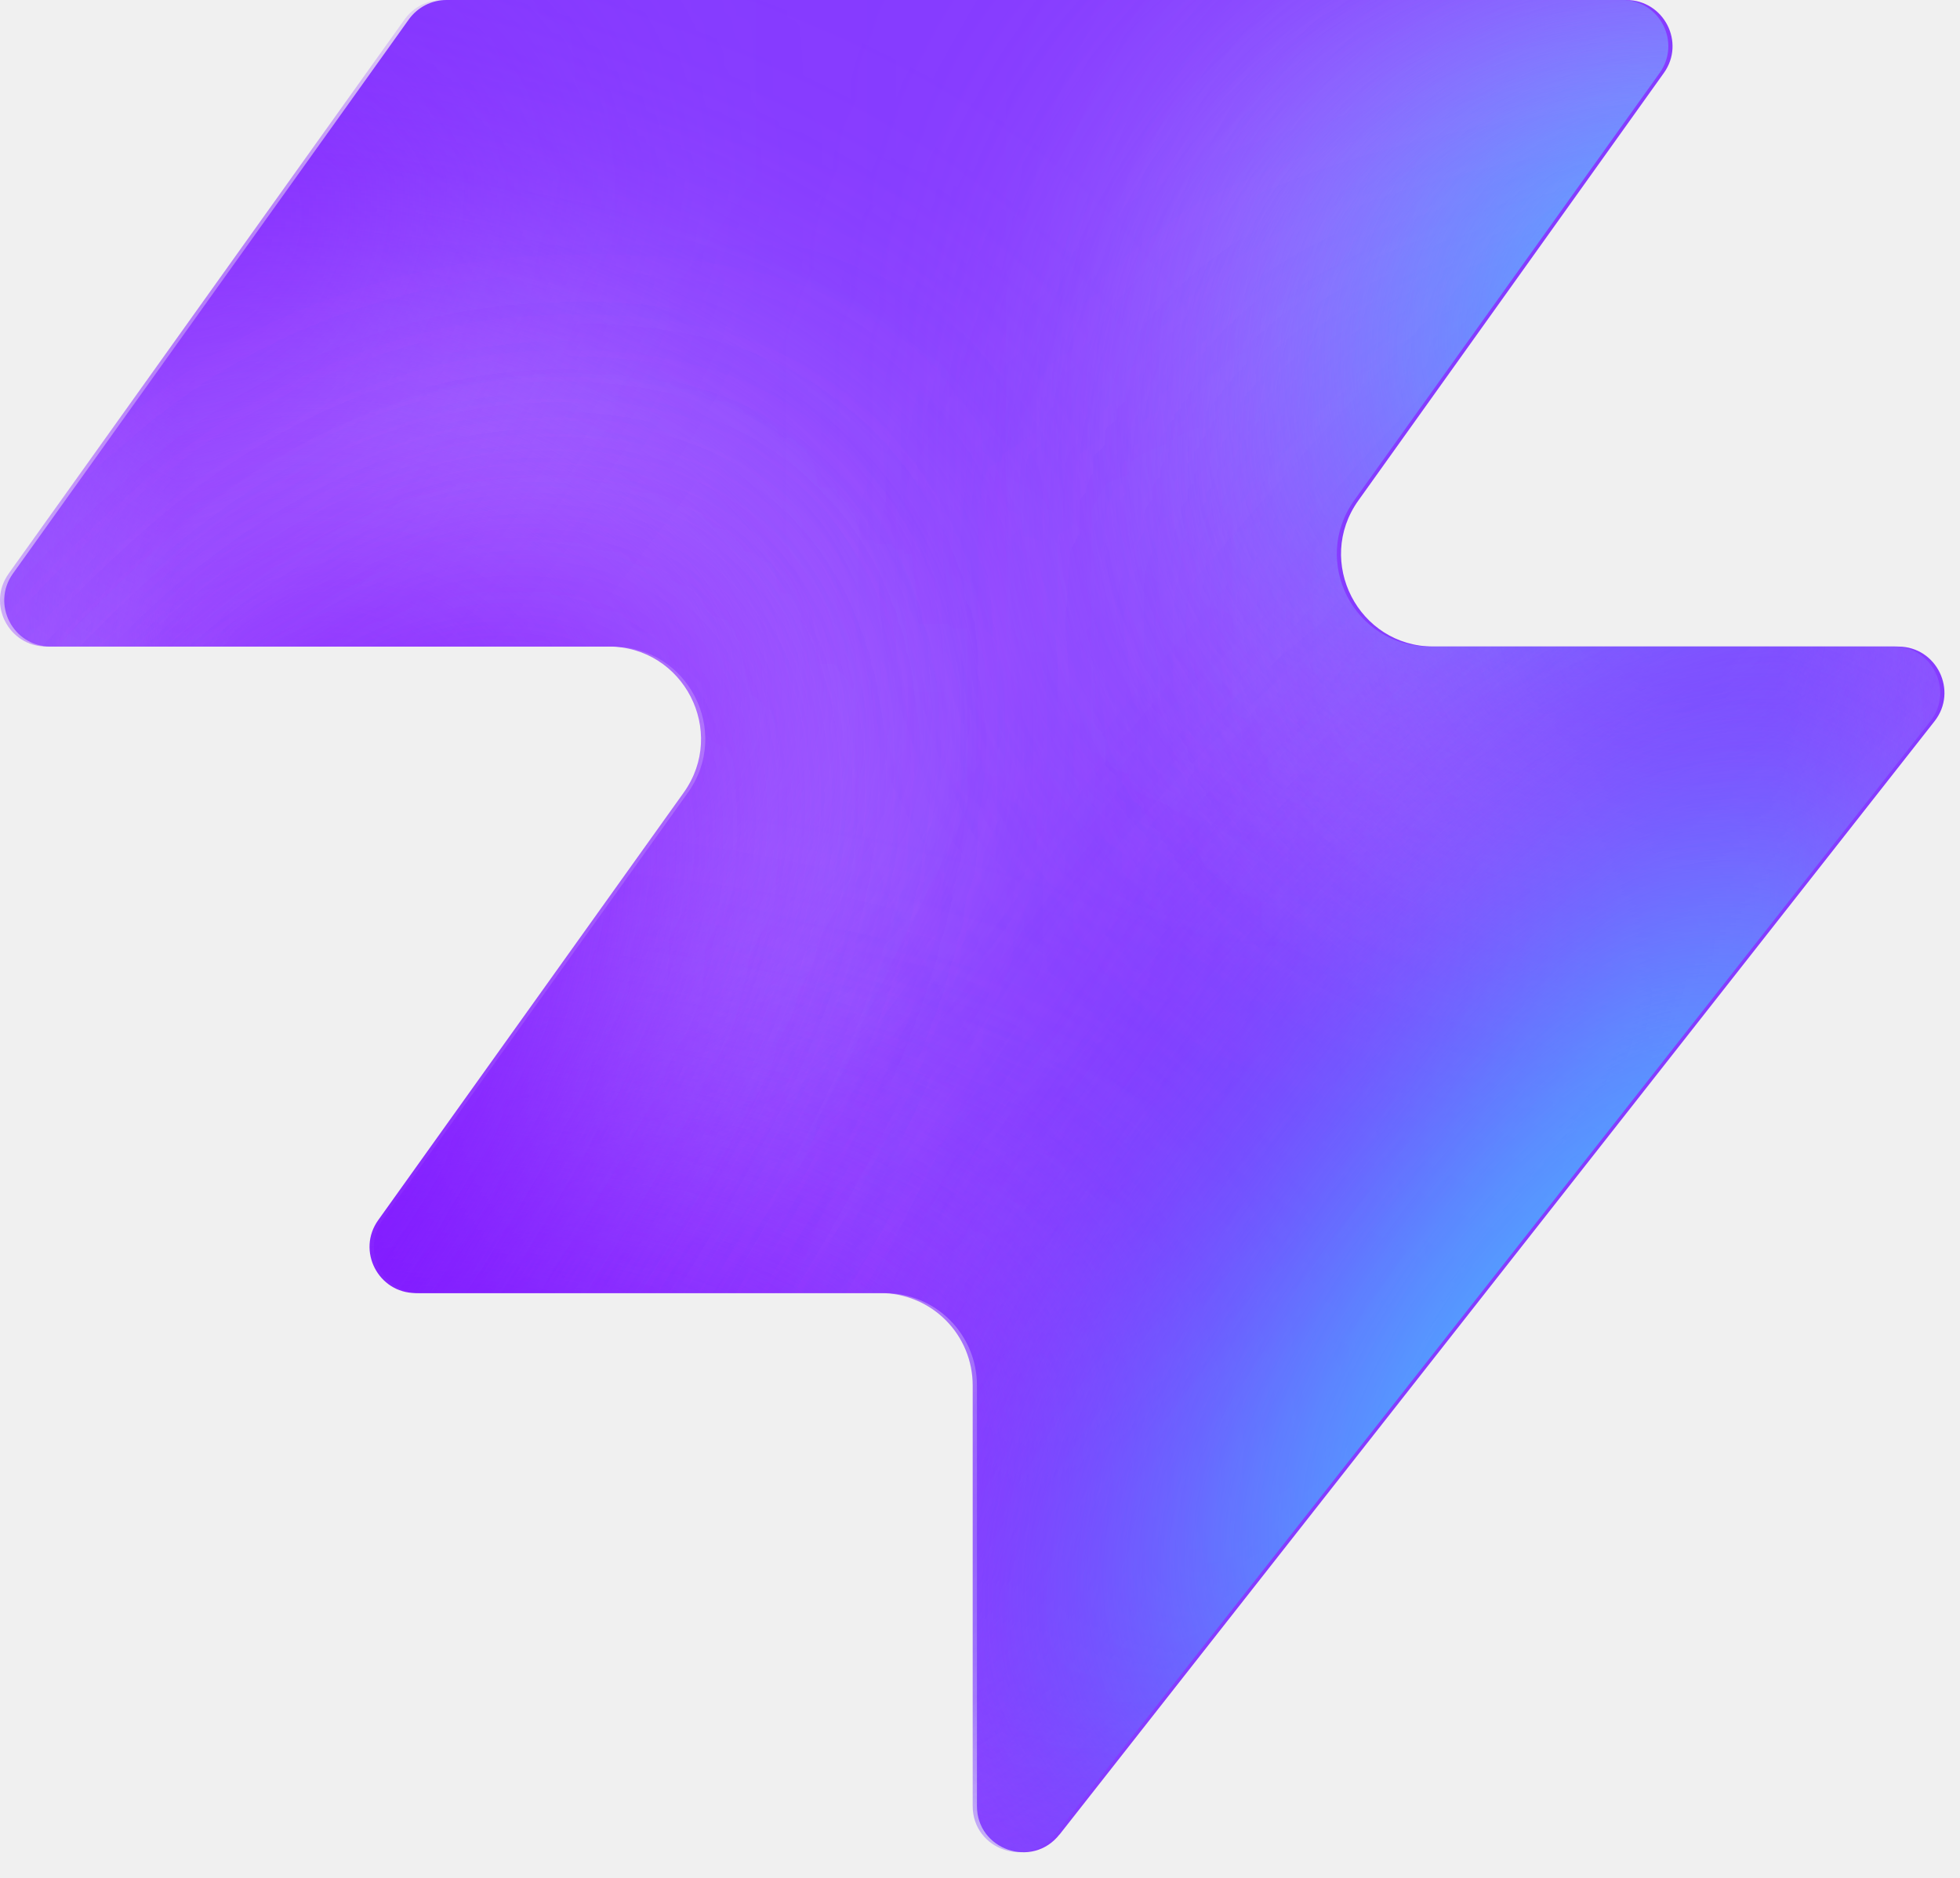
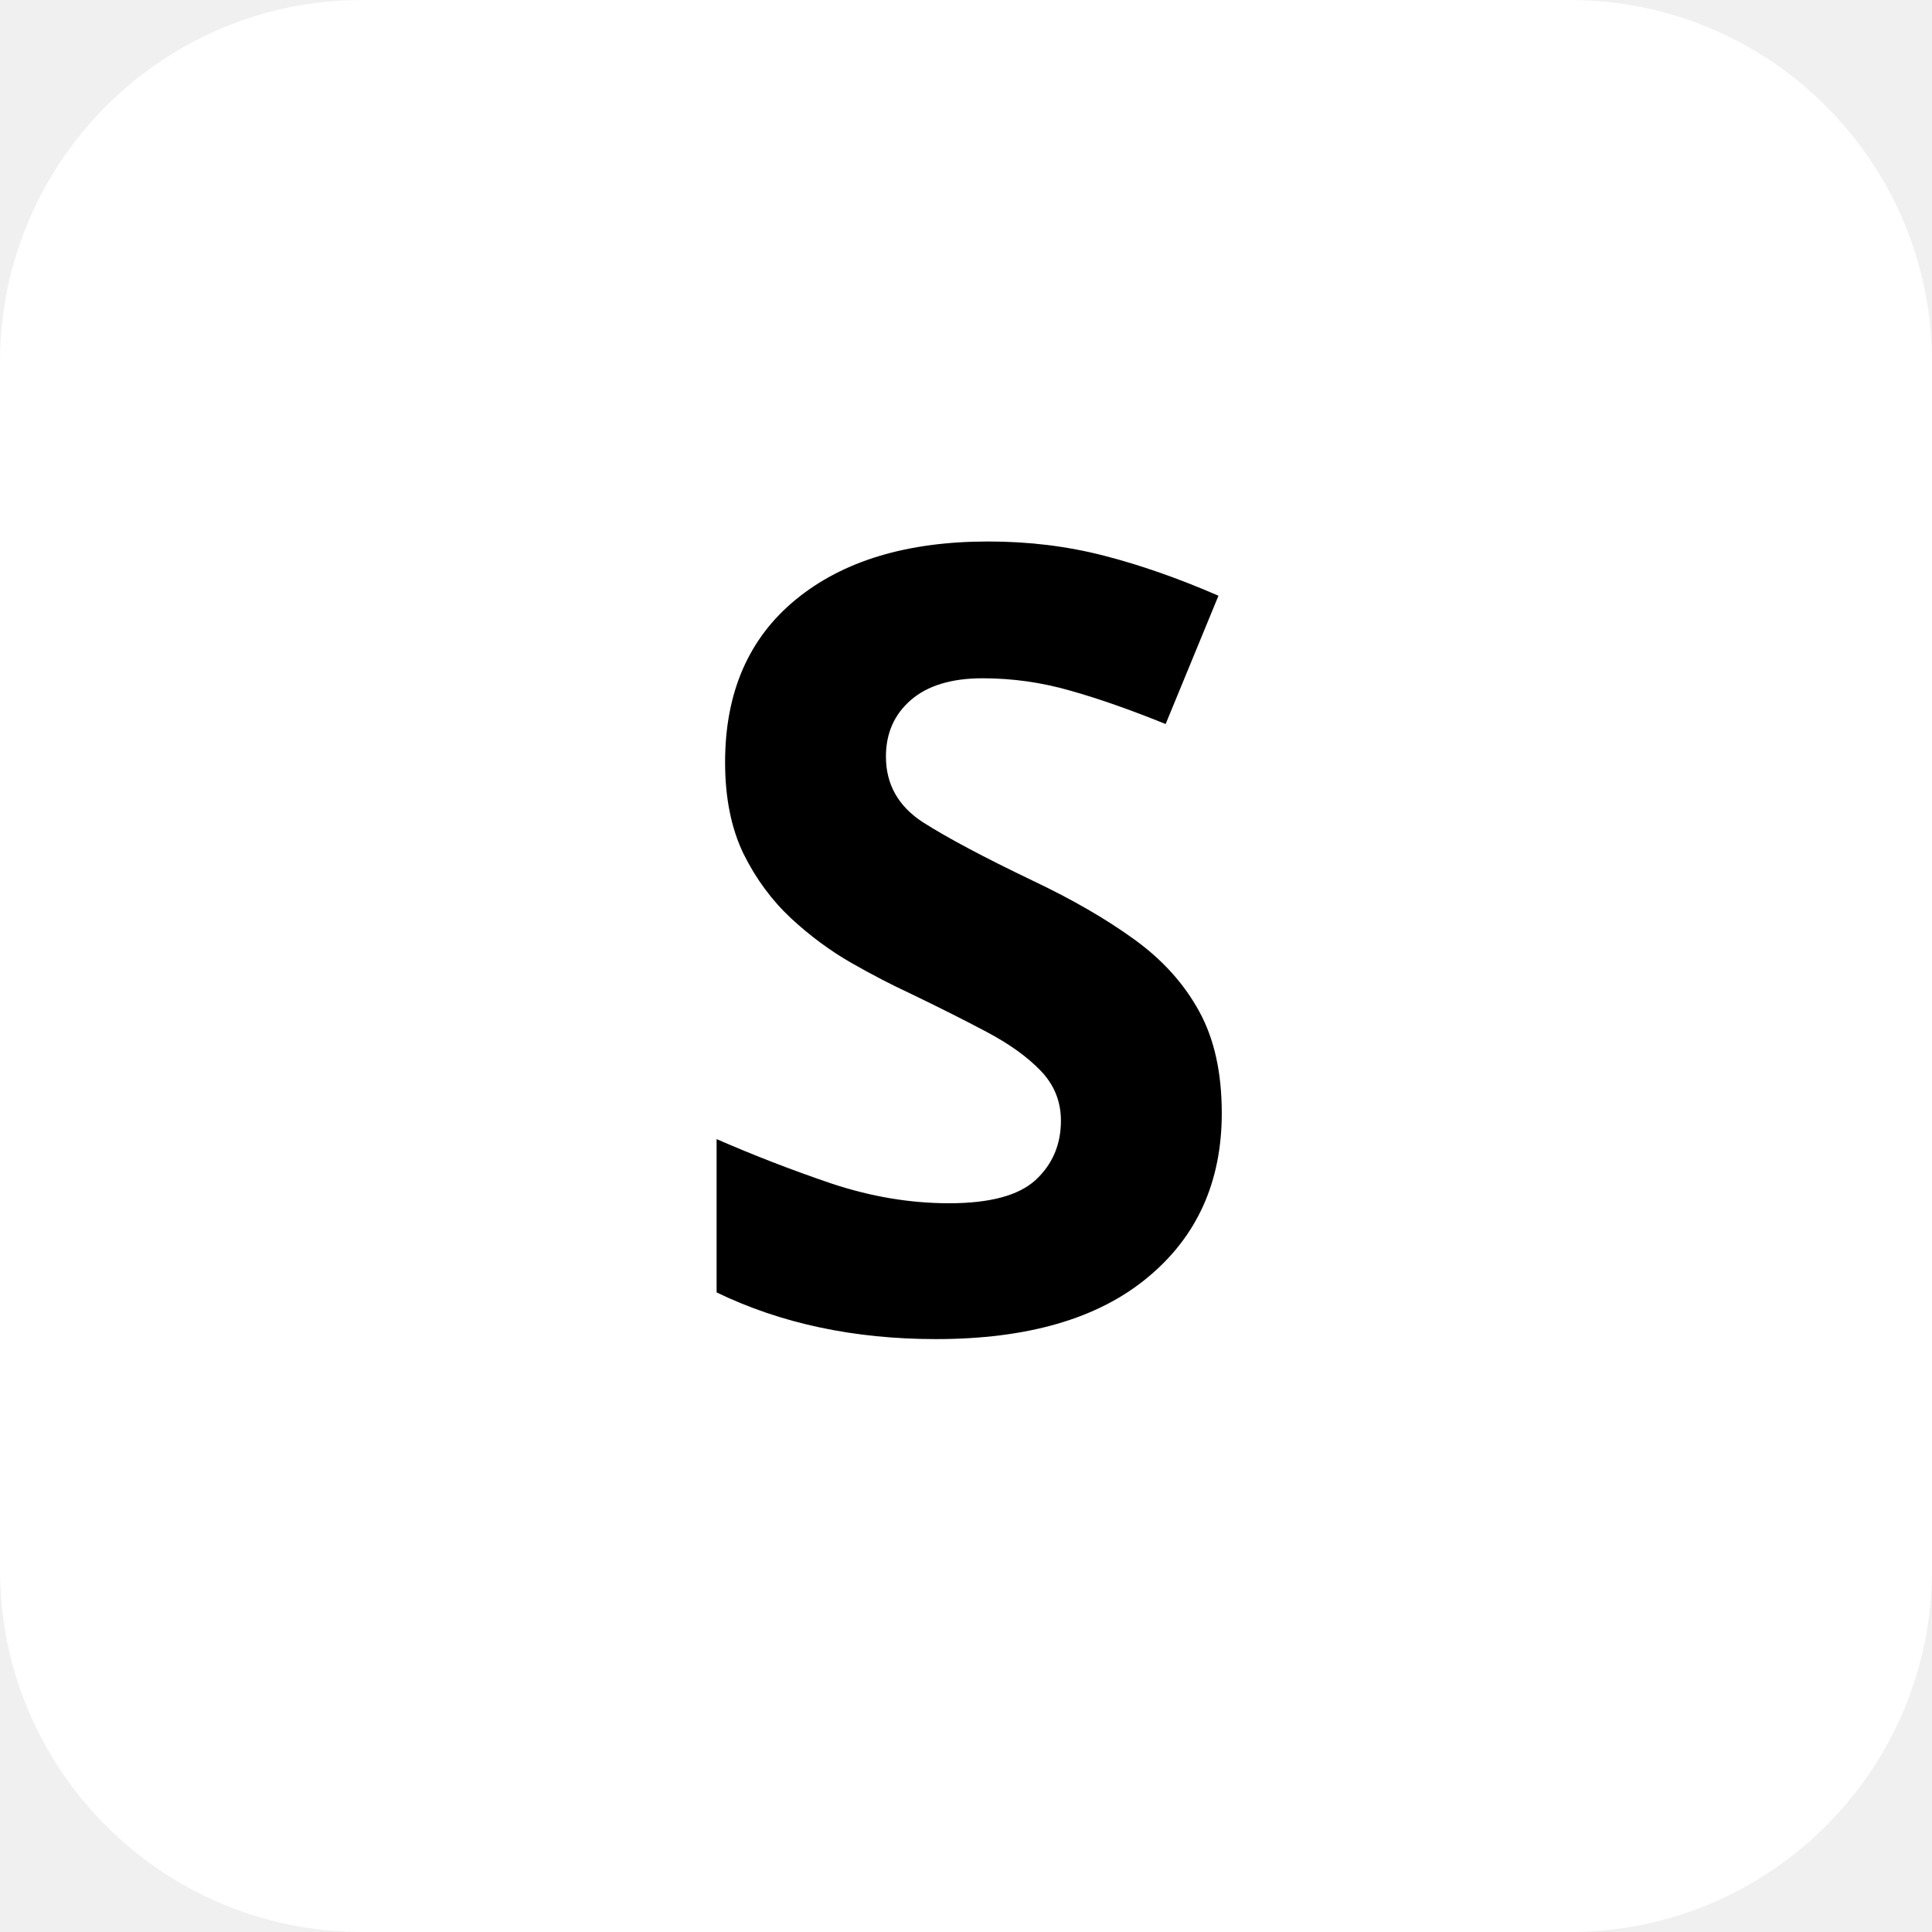
- <svg xmlns="http://www.w3.org/2000/svg" width="48" height="46" fill="none" viewBox="0 0 48 46">
-   <path fill="#863bff" d="M25.946 44.938c-.664.845-2.021.375-2.021-.698V33.937a2.26 2.26 0 0 0-2.262-2.262H10.287c-.92 0-1.456-1.04-.92-1.788l7.48-10.471c1.07-1.497 0-3.578-1.842-3.578H1.237c-.92 0-1.456-1.04-.92-1.788L10.013.474c.214-.297.556-.474.92-.474h28.894c.92 0 1.456 1.04.92 1.788l-7.48 10.471c-1.07 1.498 0 3.579 1.842 3.579h11.377c.943 0 1.473 1.088.89 1.83L25.947 44.94z" style="fill:#863bff;fill:color(display-p3 .525 .23 1);fill-opacity:1" />
-   <mask id="a" width="48" height="46" x="0" y="0" maskUnits="userSpaceOnUse" style="mask-type:alpha">
-     <path fill="#000" d="M25.842 44.938c-.664.844-2.021.375-2.021-.698V33.937a2.26 2.26 0 0 0-2.262-2.262H10.183c-.92 0-1.456-1.04-.92-1.788l7.48-10.471c1.07-1.498 0-3.579-1.842-3.579H1.133c-.92 0-1.456-1.04-.92-1.787L9.91.473c.214-.297.556-.474.92-.474h28.894c.92 0 1.456 1.04.92 1.788l-7.48 10.471c-1.07 1.498 0 3.578 1.842 3.578h11.377c.943 0 1.473 1.088.89 1.832L25.843 44.94z" style="fill:#000;fill-opacity:1" />
-   </mask>
-   <g mask="url(#a)">
-     <g filter="url(#b)">
-       <ellipse cx="5.508" cy="14.704" fill="#ede6ff" rx="5.508" ry="14.704" style="fill:#ede6ff;fill:color(display-p3 .927 .903 1);fill-opacity:1" transform="matrix(.00324 1 1 -.00324 -4.47 31.516)" />
-     </g>
-     <g filter="url(#c)">
-       <ellipse cx="10.399" cy="29.851" fill="#ede6ff" rx="10.399" ry="29.851" style="fill:#ede6ff;fill:color(display-p3 .927 .903 1);fill-opacity:1" transform="matrix(.00324 1 1 -.00324 -39.328 7.883)" />
-     </g>
-     <g filter="url(#d)">
-       <ellipse cx="5.508" cy="30.487" fill="#7e14ff" rx="5.508" ry="30.487" style="fill:#7e14ff;fill:color(display-p3 .492 .077 1);fill-opacity:1" transform="rotate(89.814 -25.913 -14.639)scale(1 -1)" />
-     </g>
-     <g filter="url(#e)">
-       <ellipse cx="5.508" cy="30.599" fill="#7e14ff" rx="5.508" ry="30.599" style="fill:#7e14ff;fill:color(display-p3 .492 .077 1);fill-opacity:1" transform="rotate(89.814 -32.644 -3.334)scale(1 -1)" />
-     </g>
-     <g filter="url(#f)">
-       <ellipse cx="5.508" cy="30.599" fill="#7e14ff" rx="5.508" ry="30.599" style="fill:#7e14ff;fill:color(display-p3 .492 .077 1);fill-opacity:1" transform="matrix(.00324 1 1 -.00324 -34.34 30.47)" />
-     </g>
-     <g filter="url(#g)">
-       <ellipse cx="14.072" cy="22.078" fill="#ede6ff" rx="14.072" ry="22.078" style="fill:#ede6ff;fill:color(display-p3 .927 .903 1);fill-opacity:1" transform="rotate(93.35 24.506 48.493)scale(-1 1)" />
-     </g>
-     <g filter="url(#h)">
-       <ellipse cx="3.47" cy="21.501" fill="#7e14ff" rx="3.47" ry="21.501" style="fill:#7e14ff;fill:color(display-p3 .492 .077 1);fill-opacity:1" transform="rotate(89.009 28.708 47.59)scale(-1 1)" />
-     </g>
-     <g filter="url(#i)">
-       <ellipse cx="3.47" cy="21.501" fill="#7e14ff" rx="3.47" ry="21.501" style="fill:#7e14ff;fill:color(display-p3 .492 .077 1);fill-opacity:1" transform="rotate(89.009 28.708 47.59)scale(-1 1)" />
-     </g>
-     <g filter="url(#j)">
-       <ellipse cx=".387" cy="8.972" fill="#7e14ff" rx="4.407" ry="29.108" style="fill:#7e14ff;fill:color(display-p3 .492 .077 1);fill-opacity:1" transform="rotate(39.51 .387 8.972)" />
-     </g>
-     <g filter="url(#k)">
-       <ellipse cx="47.523" cy="-6.092" fill="#7e14ff" rx="4.407" ry="29.108" style="fill:#7e14ff;fill:color(display-p3 .492 .077 1);fill-opacity:1" transform="rotate(37.892 47.523 -6.092)" />
-     </g>
-     <g filter="url(#l)">
-       <ellipse cx="41.412" cy="6.333" fill="#47bfff" rx="5.971" ry="9.665" style="fill:#47bfff;fill:color(display-p3 .28 .748 1);fill-opacity:1" transform="rotate(37.892 41.412 6.333)" />
-     </g>
-     <g filter="url(#m)">
-       <ellipse cx="-1.879" cy="38.332" fill="#7e14ff" rx="4.407" ry="29.108" style="fill:#7e14ff;fill:color(display-p3 .492 .077 1);fill-opacity:1" transform="rotate(37.892 -1.88 38.332)" />
-     </g>
-     <g filter="url(#n)">
-       <ellipse cx="-1.879" cy="38.332" fill="#7e14ff" rx="4.407" ry="29.108" style="fill:#7e14ff;fill:color(display-p3 .492 .077 1);fill-opacity:1" transform="rotate(37.892 -1.88 38.332)" />
-     </g>
-     <g filter="url(#o)">
-       <ellipse cx="35.651" cy="29.907" fill="#7e14ff" rx="4.407" ry="29.108" style="fill:#7e14ff;fill:color(display-p3 .492 .077 1);fill-opacity:1" transform="rotate(37.892 35.651 29.907)" />
-     </g>
-     <g filter="url(#p)">
-       <ellipse cx="38.418" cy="32.4" fill="#47bfff" rx="5.971" ry="15.297" style="fill:#47bfff;fill:color(display-p3 .28 .748 1);fill-opacity:1" transform="rotate(37.892 38.418 32.4)" />
-     </g>
-   </g>
-   <defs>
-     <filter id="b" width="60.045" height="41.654" x="-19.77" y="16.149" color-interpolation-filters="sRGB" filterUnits="userSpaceOnUse">
-       <feFlood flood-opacity="0" result="BackgroundImageFix" />
-       <feBlend in="SourceGraphic" in2="BackgroundImageFix" result="shape" />
-       <feGaussianBlur result="effect1_foregroundBlur_2002_17158" stdDeviation="7.659" />
-     </filter>
-     <filter id="c" width="90.34" height="51.437" x="-54.613" y="-7.533" color-interpolation-filters="sRGB" filterUnits="userSpaceOnUse">
-       <feFlood flood-opacity="0" result="BackgroundImageFix" />
-       <feBlend in="SourceGraphic" in2="BackgroundImageFix" result="shape" />
-       <feGaussianBlur result="effect1_foregroundBlur_2002_17158" stdDeviation="7.659" />
-     </filter>
-     <filter id="d" width="79.355" height="29.4" x="-49.64" y="2.03" color-interpolation-filters="sRGB" filterUnits="userSpaceOnUse">
-       <feFlood flood-opacity="0" result="BackgroundImageFix" />
-       <feBlend in="SourceGraphic" in2="BackgroundImageFix" result="shape" />
-       <feGaussianBlur result="effect1_foregroundBlur_2002_17158" stdDeviation="4.596" />
-     </filter>
-     <filter id="e" width="79.579" height="29.4" x="-45.045" y="20.029" color-interpolation-filters="sRGB" filterUnits="userSpaceOnUse">
-       <feFlood flood-opacity="0" result="BackgroundImageFix" />
-       <feBlend in="SourceGraphic" in2="BackgroundImageFix" result="shape" />
-       <feGaussianBlur result="effect1_foregroundBlur_2002_17158" stdDeviation="4.596" />
-     </filter>
-     <filter id="f" width="79.579" height="29.4" x="-43.513" y="21.178" color-interpolation-filters="sRGB" filterUnits="userSpaceOnUse">
-       <feFlood flood-opacity="0" result="BackgroundImageFix" />
-       <feBlend in="SourceGraphic" in2="BackgroundImageFix" result="shape" />
-       <feGaussianBlur result="effect1_foregroundBlur_2002_17158" stdDeviation="4.596" />
-     </filter>
-     <filter id="g" width="74.749" height="58.852" x="15.756" y="-17.901" color-interpolation-filters="sRGB" filterUnits="userSpaceOnUse">
-       <feFlood flood-opacity="0" result="BackgroundImageFix" />
-       <feBlend in="SourceGraphic" in2="BackgroundImageFix" result="shape" />
-       <feGaussianBlur result="effect1_foregroundBlur_2002_17158" stdDeviation="7.659" />
-     </filter>
-     <filter id="h" width="61.377" height="25.362" x="23.548" y="2.284" color-interpolation-filters="sRGB" filterUnits="userSpaceOnUse">
-       <feFlood flood-opacity="0" result="BackgroundImageFix" />
-       <feBlend in="SourceGraphic" in2="BackgroundImageFix" result="shape" />
-       <feGaussianBlur result="effect1_foregroundBlur_2002_17158" stdDeviation="4.596" />
-     </filter>
-     <filter id="i" width="61.377" height="25.362" x="23.548" y="2.284" color-interpolation-filters="sRGB" filterUnits="userSpaceOnUse">
-       <feFlood flood-opacity="0" result="BackgroundImageFix" />
-       <feBlend in="SourceGraphic" in2="BackgroundImageFix" result="shape" />
-       <feGaussianBlur result="effect1_foregroundBlur_2002_17158" stdDeviation="4.596" />
-     </filter>
-     <filter id="j" width="56.045" height="63.649" x="-27.636" y="-22.853" color-interpolation-filters="sRGB" filterUnits="userSpaceOnUse">
-       <feFlood flood-opacity="0" result="BackgroundImageFix" />
-       <feBlend in="SourceGraphic" in2="BackgroundImageFix" result="shape" />
-       <feGaussianBlur result="effect1_foregroundBlur_2002_17158" stdDeviation="4.596" />
-     </filter>
-     <filter id="k" width="54.814" height="64.646" x="20.116" y="-38.415" color-interpolation-filters="sRGB" filterUnits="userSpaceOnUse">
-       <feFlood flood-opacity="0" result="BackgroundImageFix" />
-       <feBlend in="SourceGraphic" in2="BackgroundImageFix" result="shape" />
-       <feGaussianBlur result="effect1_foregroundBlur_2002_17158" stdDeviation="4.596" />
-     </filter>
-     <filter id="l" width="33.541" height="35.313" x="24.641" y="-11.323" color-interpolation-filters="sRGB" filterUnits="userSpaceOnUse">
-       <feFlood flood-opacity="0" result="BackgroundImageFix" />
-       <feBlend in="SourceGraphic" in2="BackgroundImageFix" result="shape" />
-       <feGaussianBlur result="effect1_foregroundBlur_2002_17158" stdDeviation="4.596" />
-     </filter>
-     <filter id="m" width="54.814" height="64.646" x="-29.286" y="6.009" color-interpolation-filters="sRGB" filterUnits="userSpaceOnUse">
-       <feFlood flood-opacity="0" result="BackgroundImageFix" />
-       <feBlend in="SourceGraphic" in2="BackgroundImageFix" result="shape" />
-       <feGaussianBlur result="effect1_foregroundBlur_2002_17158" stdDeviation="4.596" />
-     </filter>
-     <filter id="n" width="54.814" height="64.646" x="-29.286" y="6.009" color-interpolation-filters="sRGB" filterUnits="userSpaceOnUse">
-       <feFlood flood-opacity="0" result="BackgroundImageFix" />
-       <feBlend in="SourceGraphic" in2="BackgroundImageFix" result="shape" />
-       <feGaussianBlur result="effect1_foregroundBlur_2002_17158" stdDeviation="4.596" />
-     </filter>
-     <filter id="o" width="54.814" height="64.646" x="8.244" y="-2.416" color-interpolation-filters="sRGB" filterUnits="userSpaceOnUse">
-       <feFlood flood-opacity="0" result="BackgroundImageFix" />
-       <feBlend in="SourceGraphic" in2="BackgroundImageFix" result="shape" />
-       <feGaussianBlur result="effect1_foregroundBlur_2002_17158" stdDeviation="4.596" />
-     </filter>
-     <filter id="p" width="39.409" height="43.623" x="18.713" y="10.588" color-interpolation-filters="sRGB" filterUnits="userSpaceOnUse">
-       <feFlood flood-opacity="0" result="BackgroundImageFix" />
-       <feBlend in="SourceGraphic" in2="BackgroundImageFix" result="shape" />
-       <feGaussianBlur result="effect1_foregroundBlur_2002_17158" stdDeviation="4.596" />
-     </filter>
-   </defs>
+ <svg xmlns="http://www.w3.org/2000/svg" width="64" height="64" viewBox="0 0 64 64">
+   <rect width="64" height="64" rx="12" fill="#ffffff" />
+   <text x="32" y="44" font-family="Manrope, sans-serif" font-size="36" font-weight="700" text-anchor="middle" fill="#000000">S</text>
</svg>
